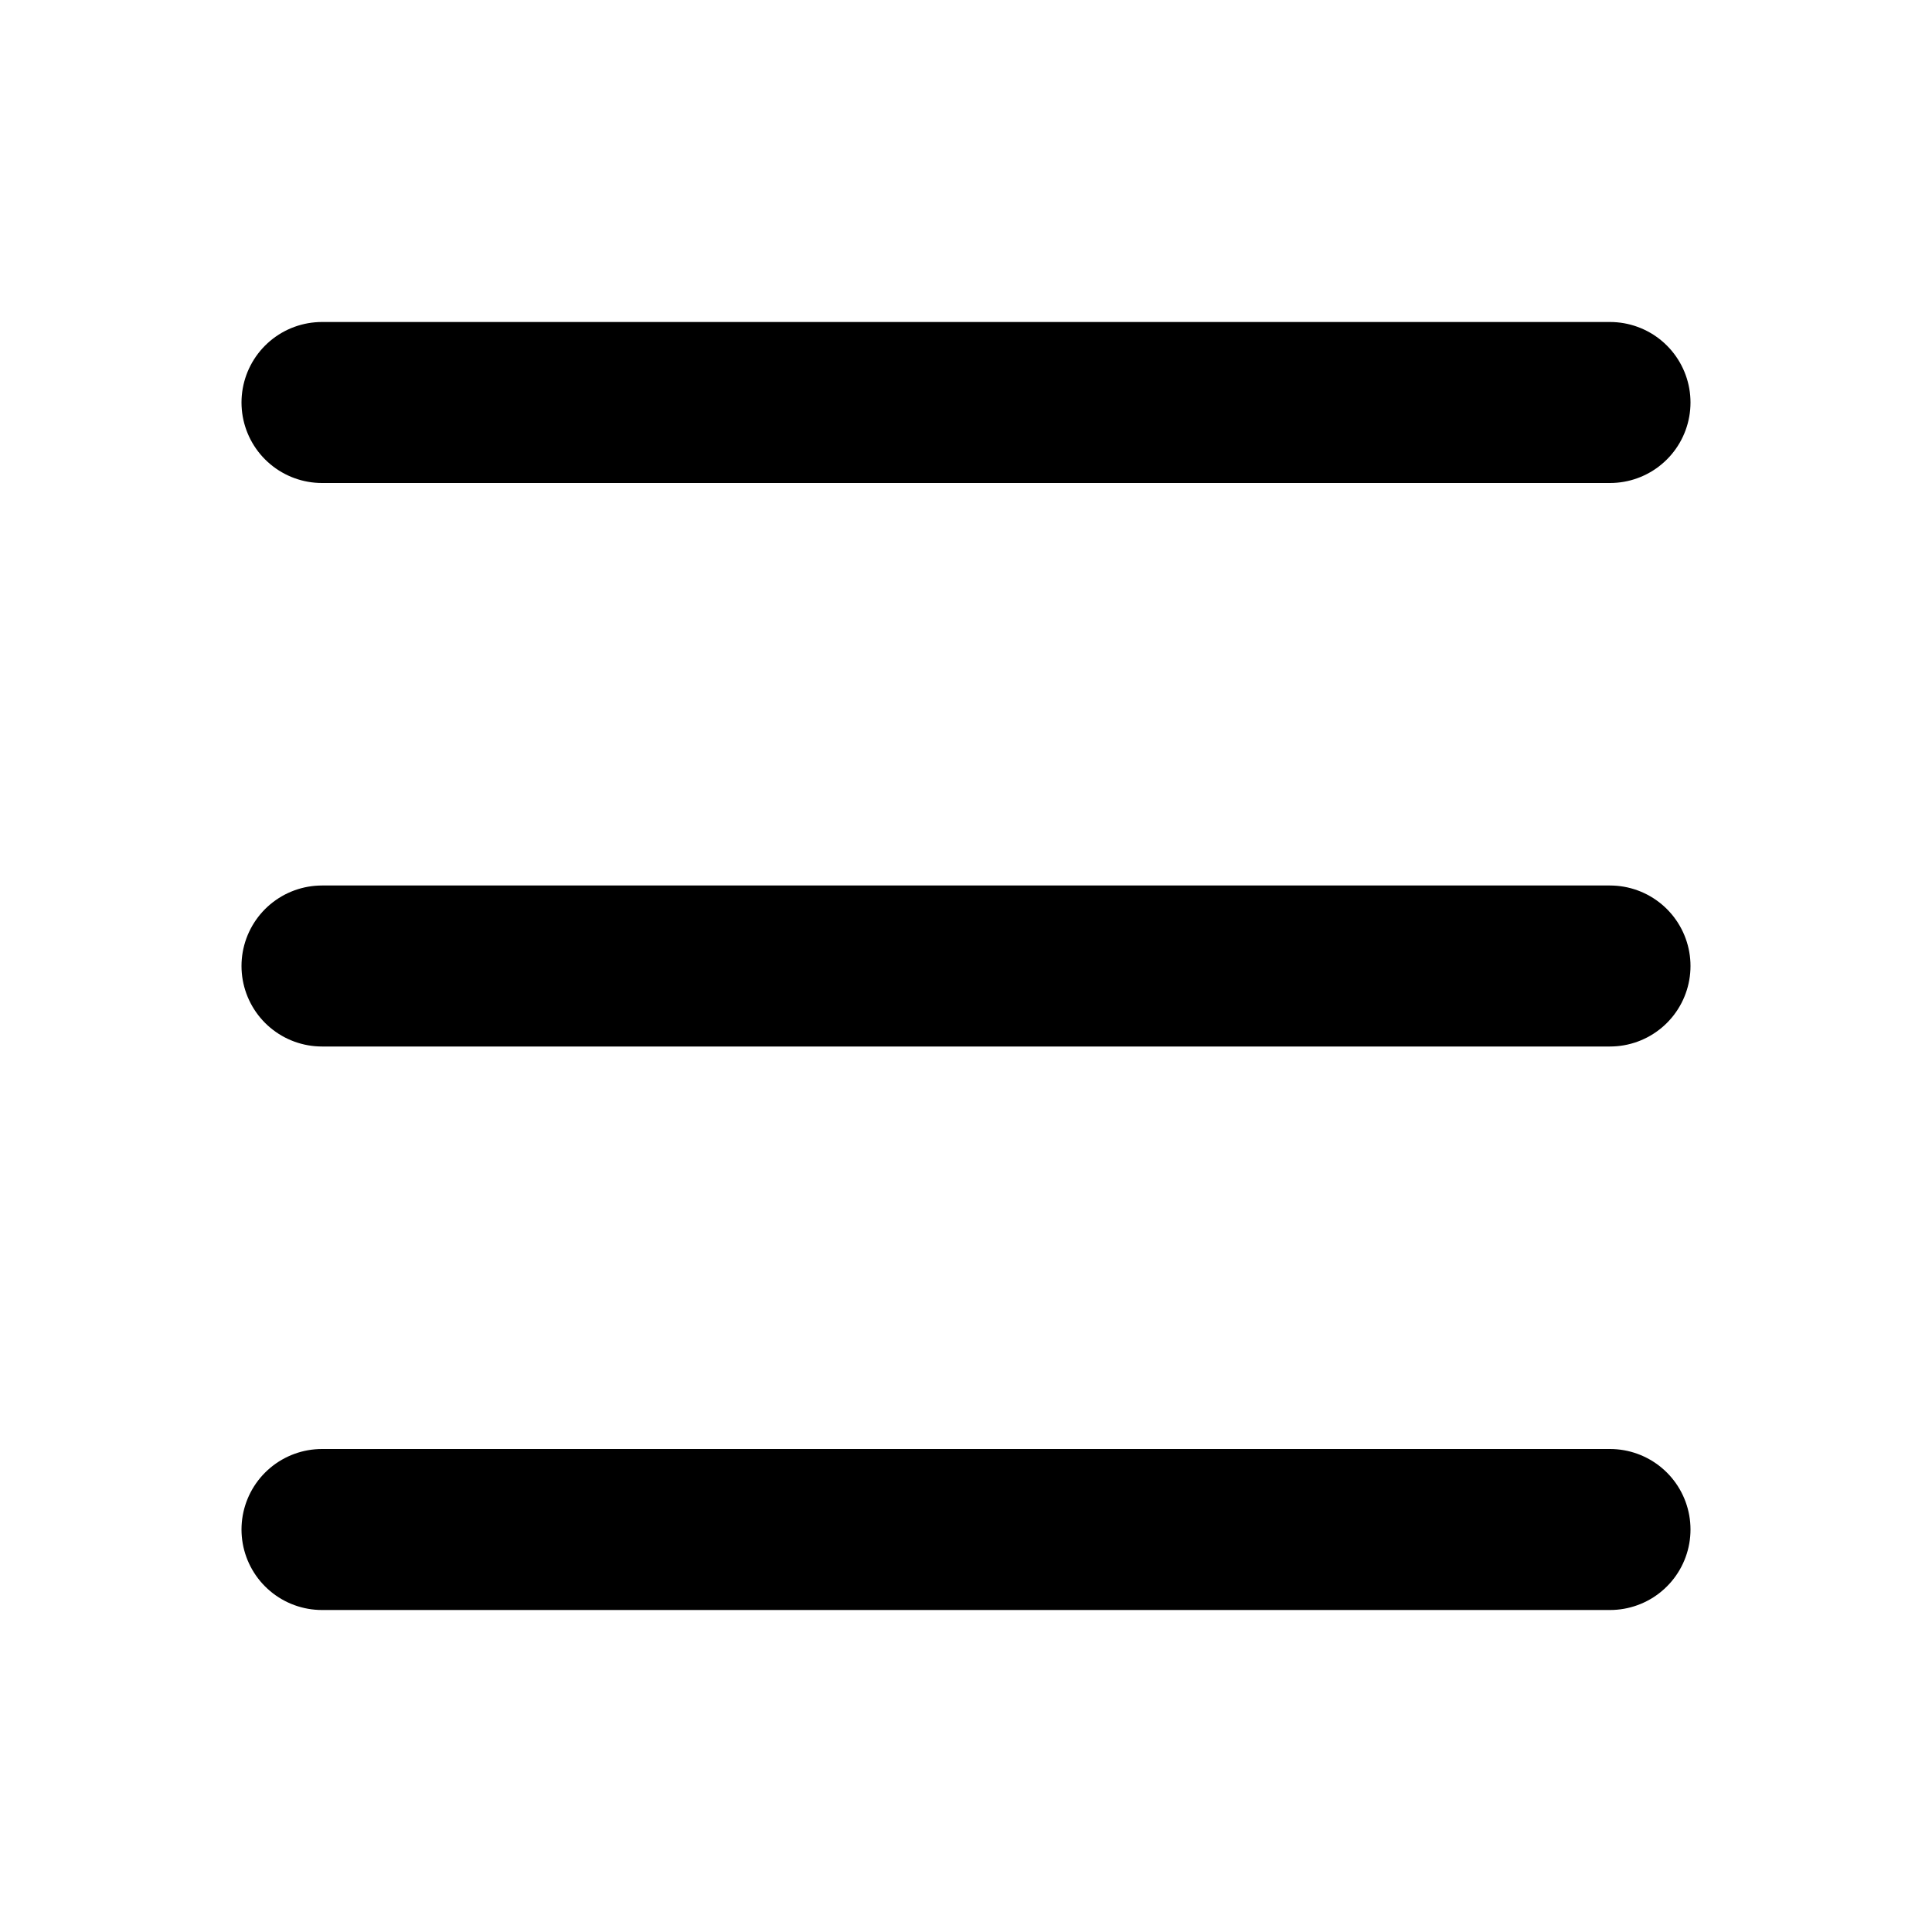
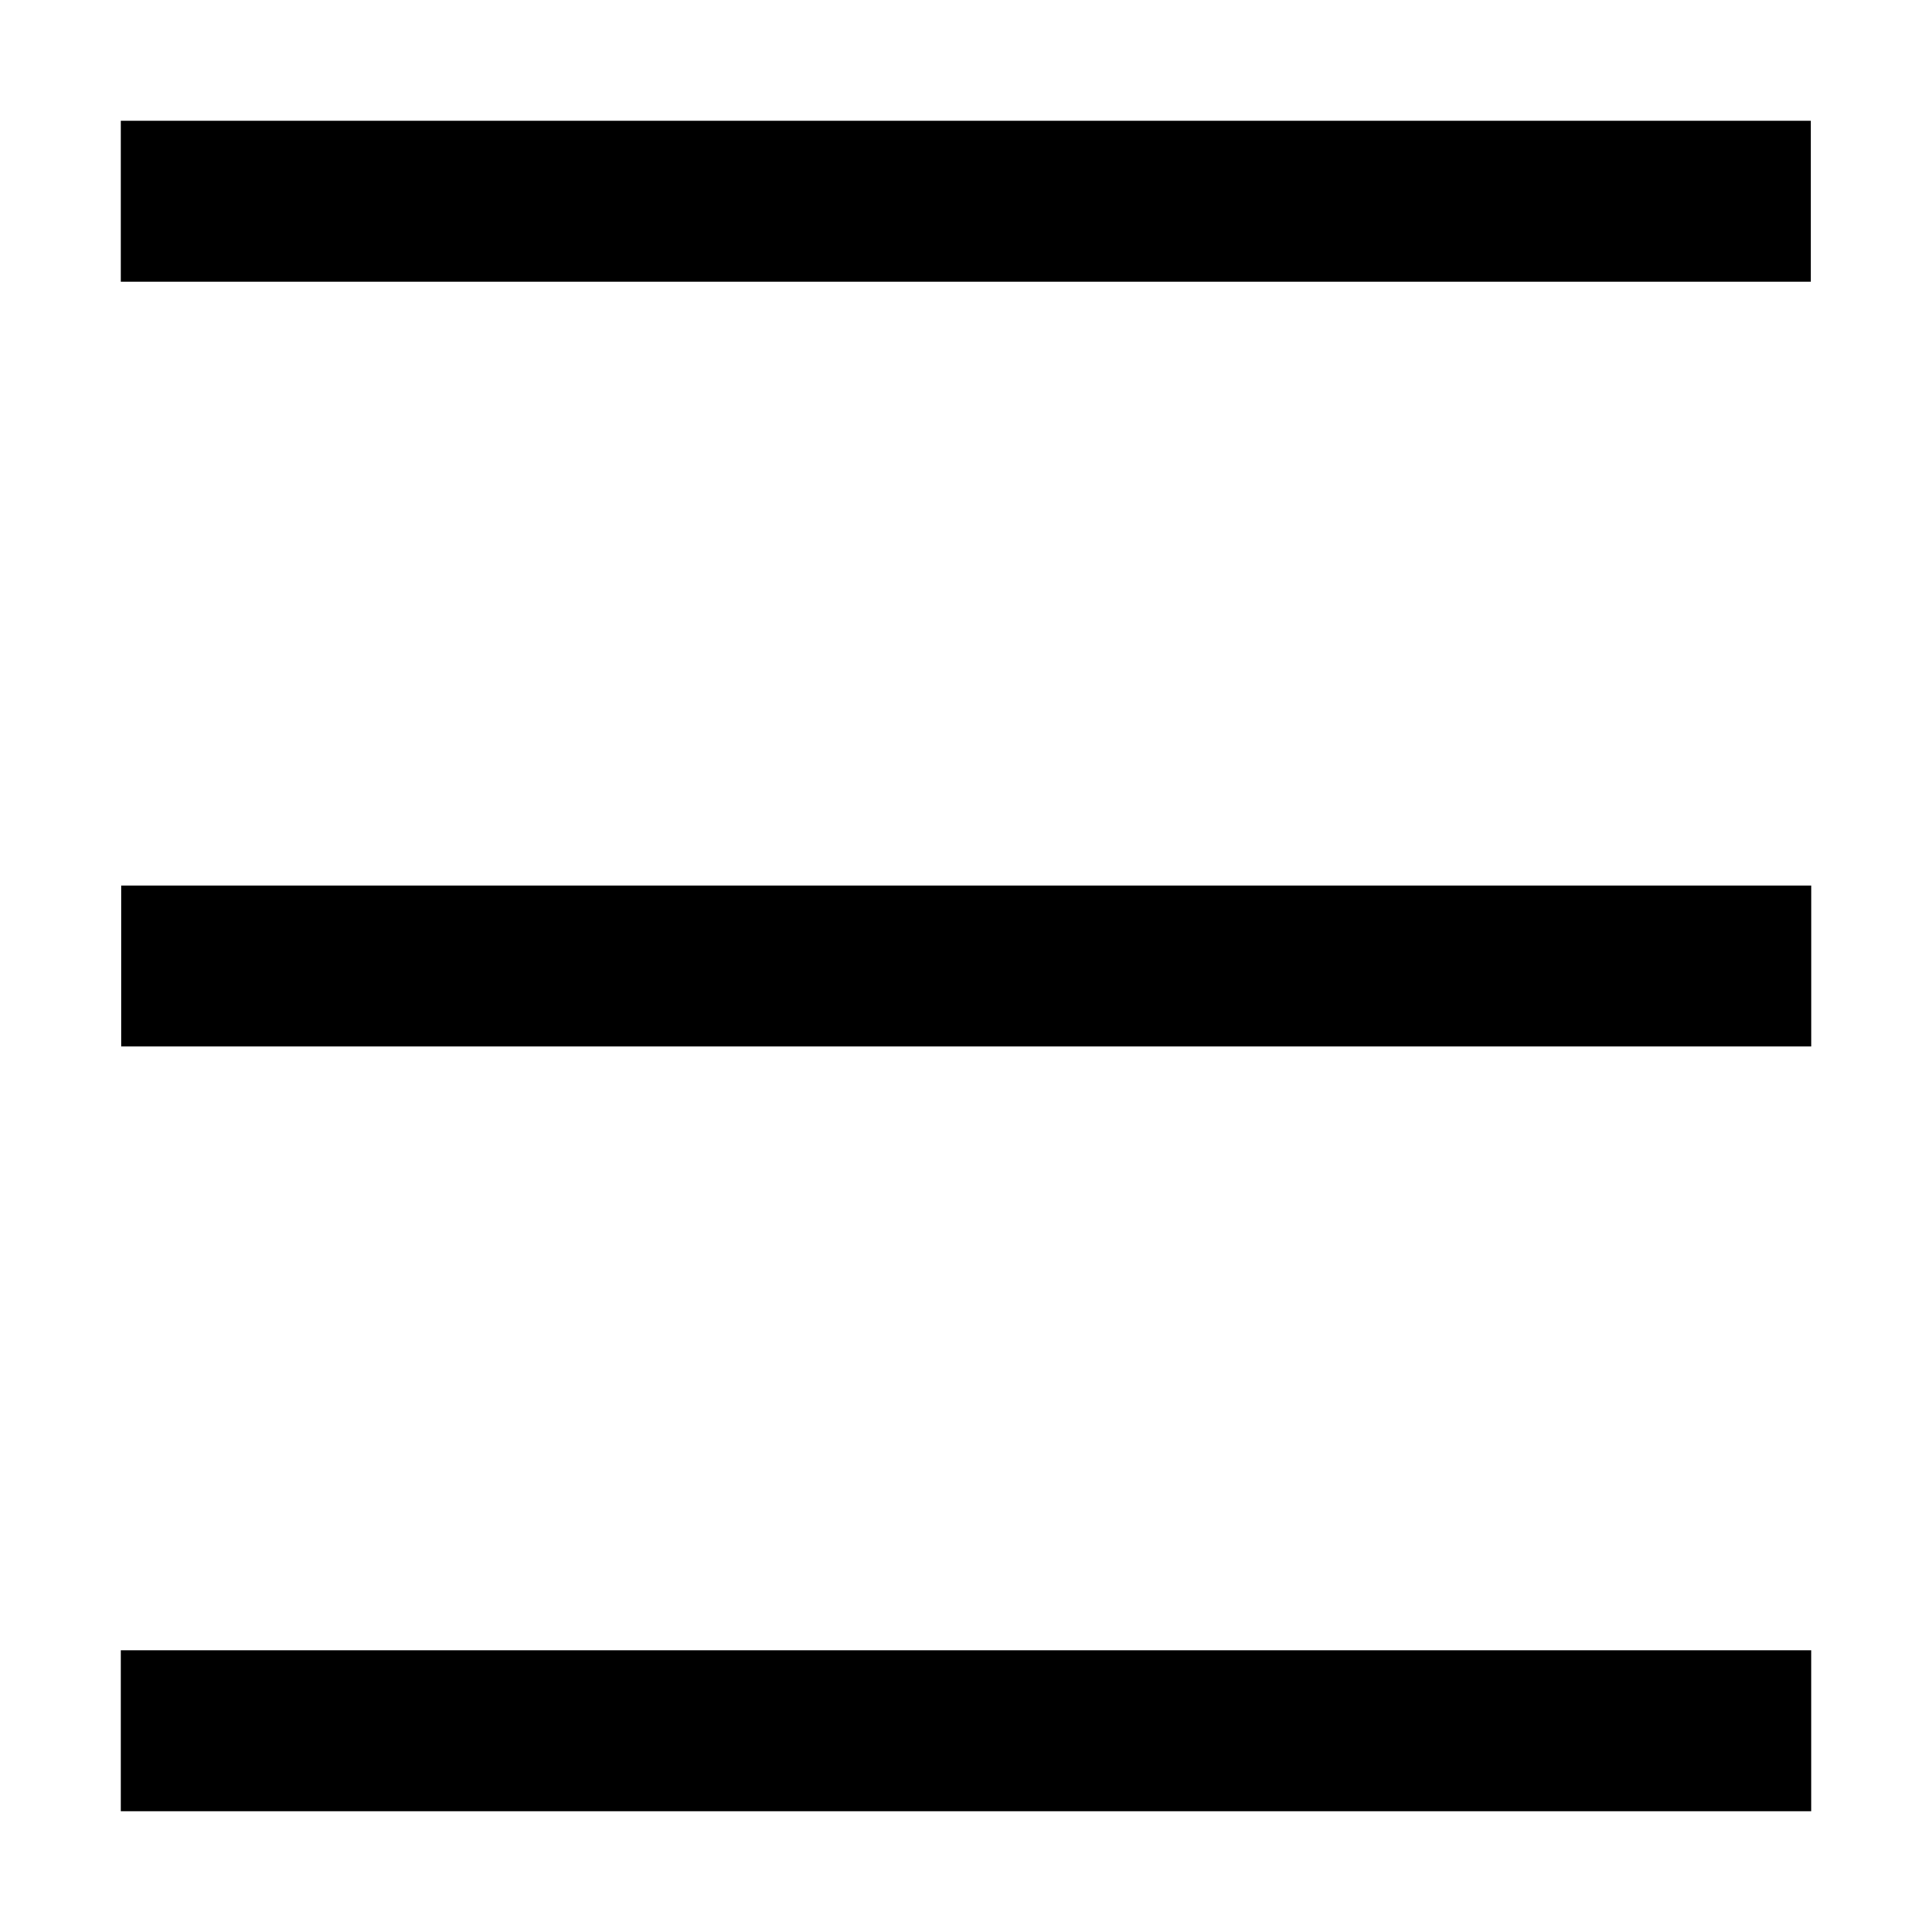
- <svg xmlns="http://www.w3.org/2000/svg" width="24" height="24" viewBox="0 0 24 24" fill="none" stroke="currentColor" stroke-width="2" stroke-linecap="round" stroke-linejoin="round" class="lucide lucide-menu preview-icon">
-   <path d="M4 5h16" />
-   <path d="M4 12h16" />
-   <path d="M4 19h16" />
+ <svg xmlns="http://www.w3.org/2000/svg" width="48" height="48" viewBox="0 0 48 48" version="1.1" id="svg1" xml:space="preserve">
+   <defs id="defs1" />
+   <g id="layer1-1">
+     <path style="fill:#000000;stroke:#000000;stroke-width:4;stroke-linecap:square;stroke-dasharray:none" d="M 5.001,5 H 42.988" id="path4-0" />
+     <path style="fill:#000000;stroke:#000000;stroke-width:4;stroke-linecap:square;stroke-dasharray:none" d="M 5.013,24 H 43" id="path4-3" />
+     <path style="fill:#000000;stroke:#000000;stroke-width:4;stroke-linecap:square;stroke-dasharray:none" d="M 5.001,43 H 42.999" id="path4-1" />
+   </g>
</svg>
